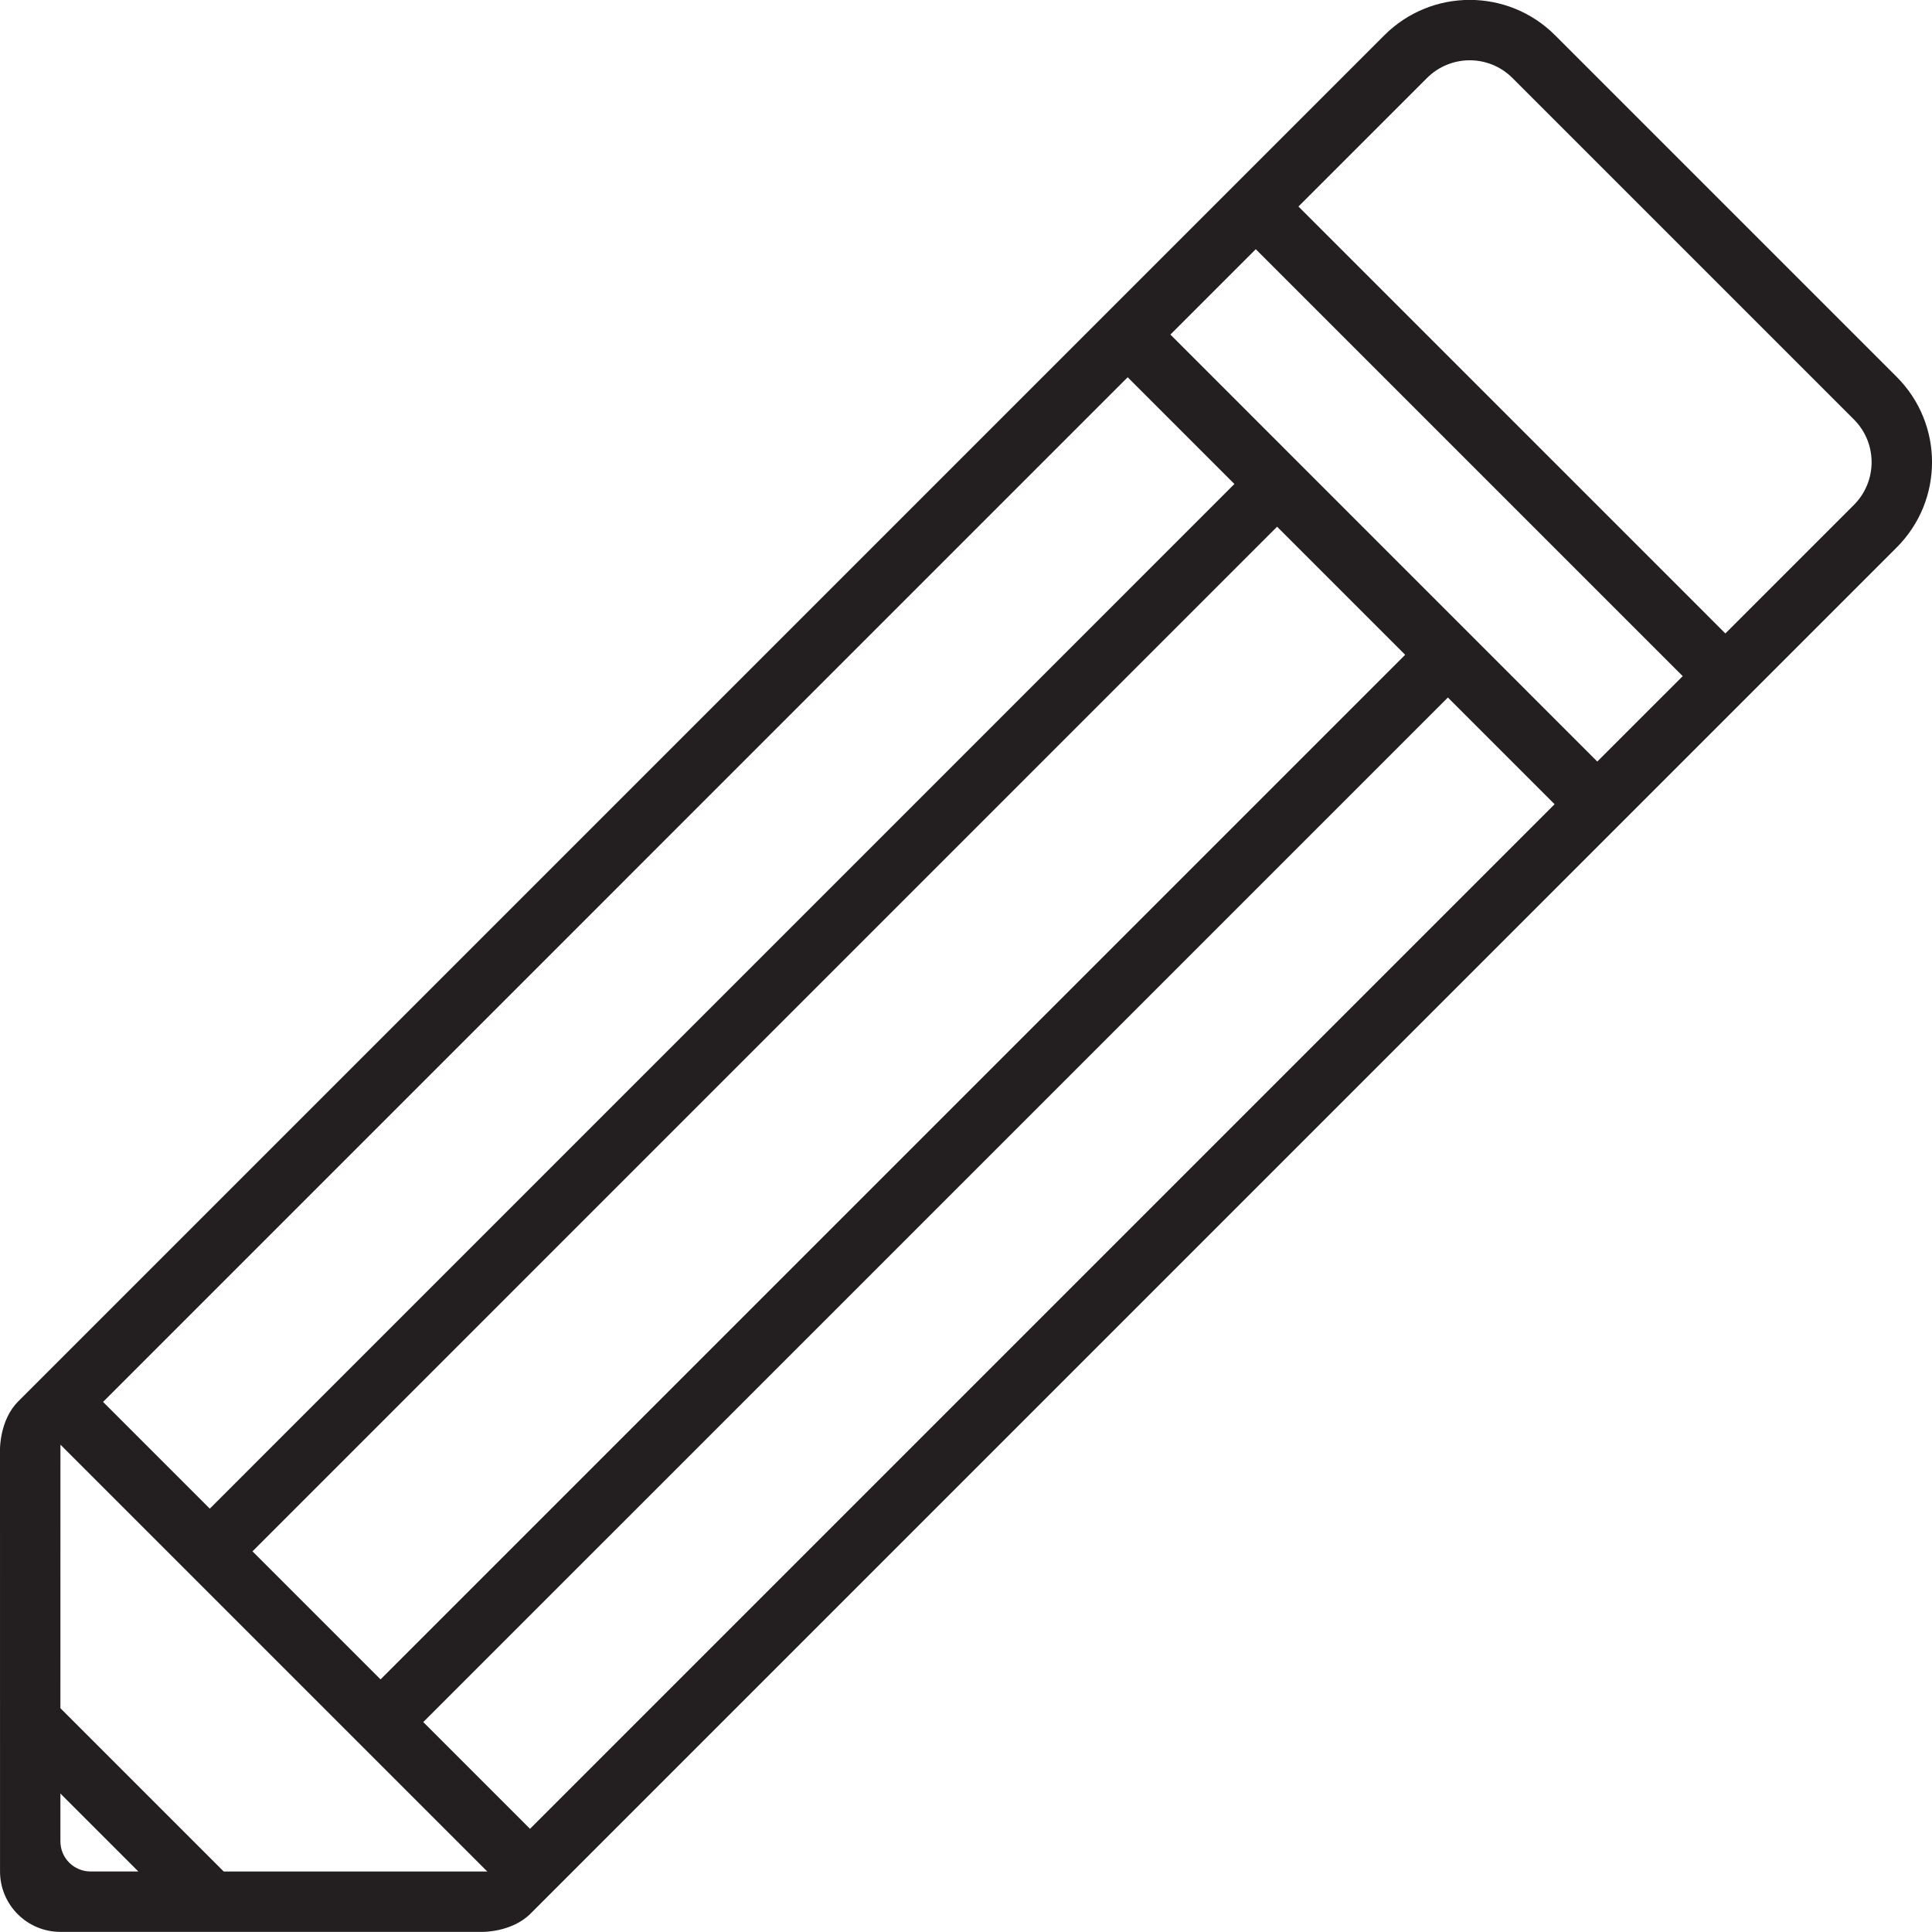
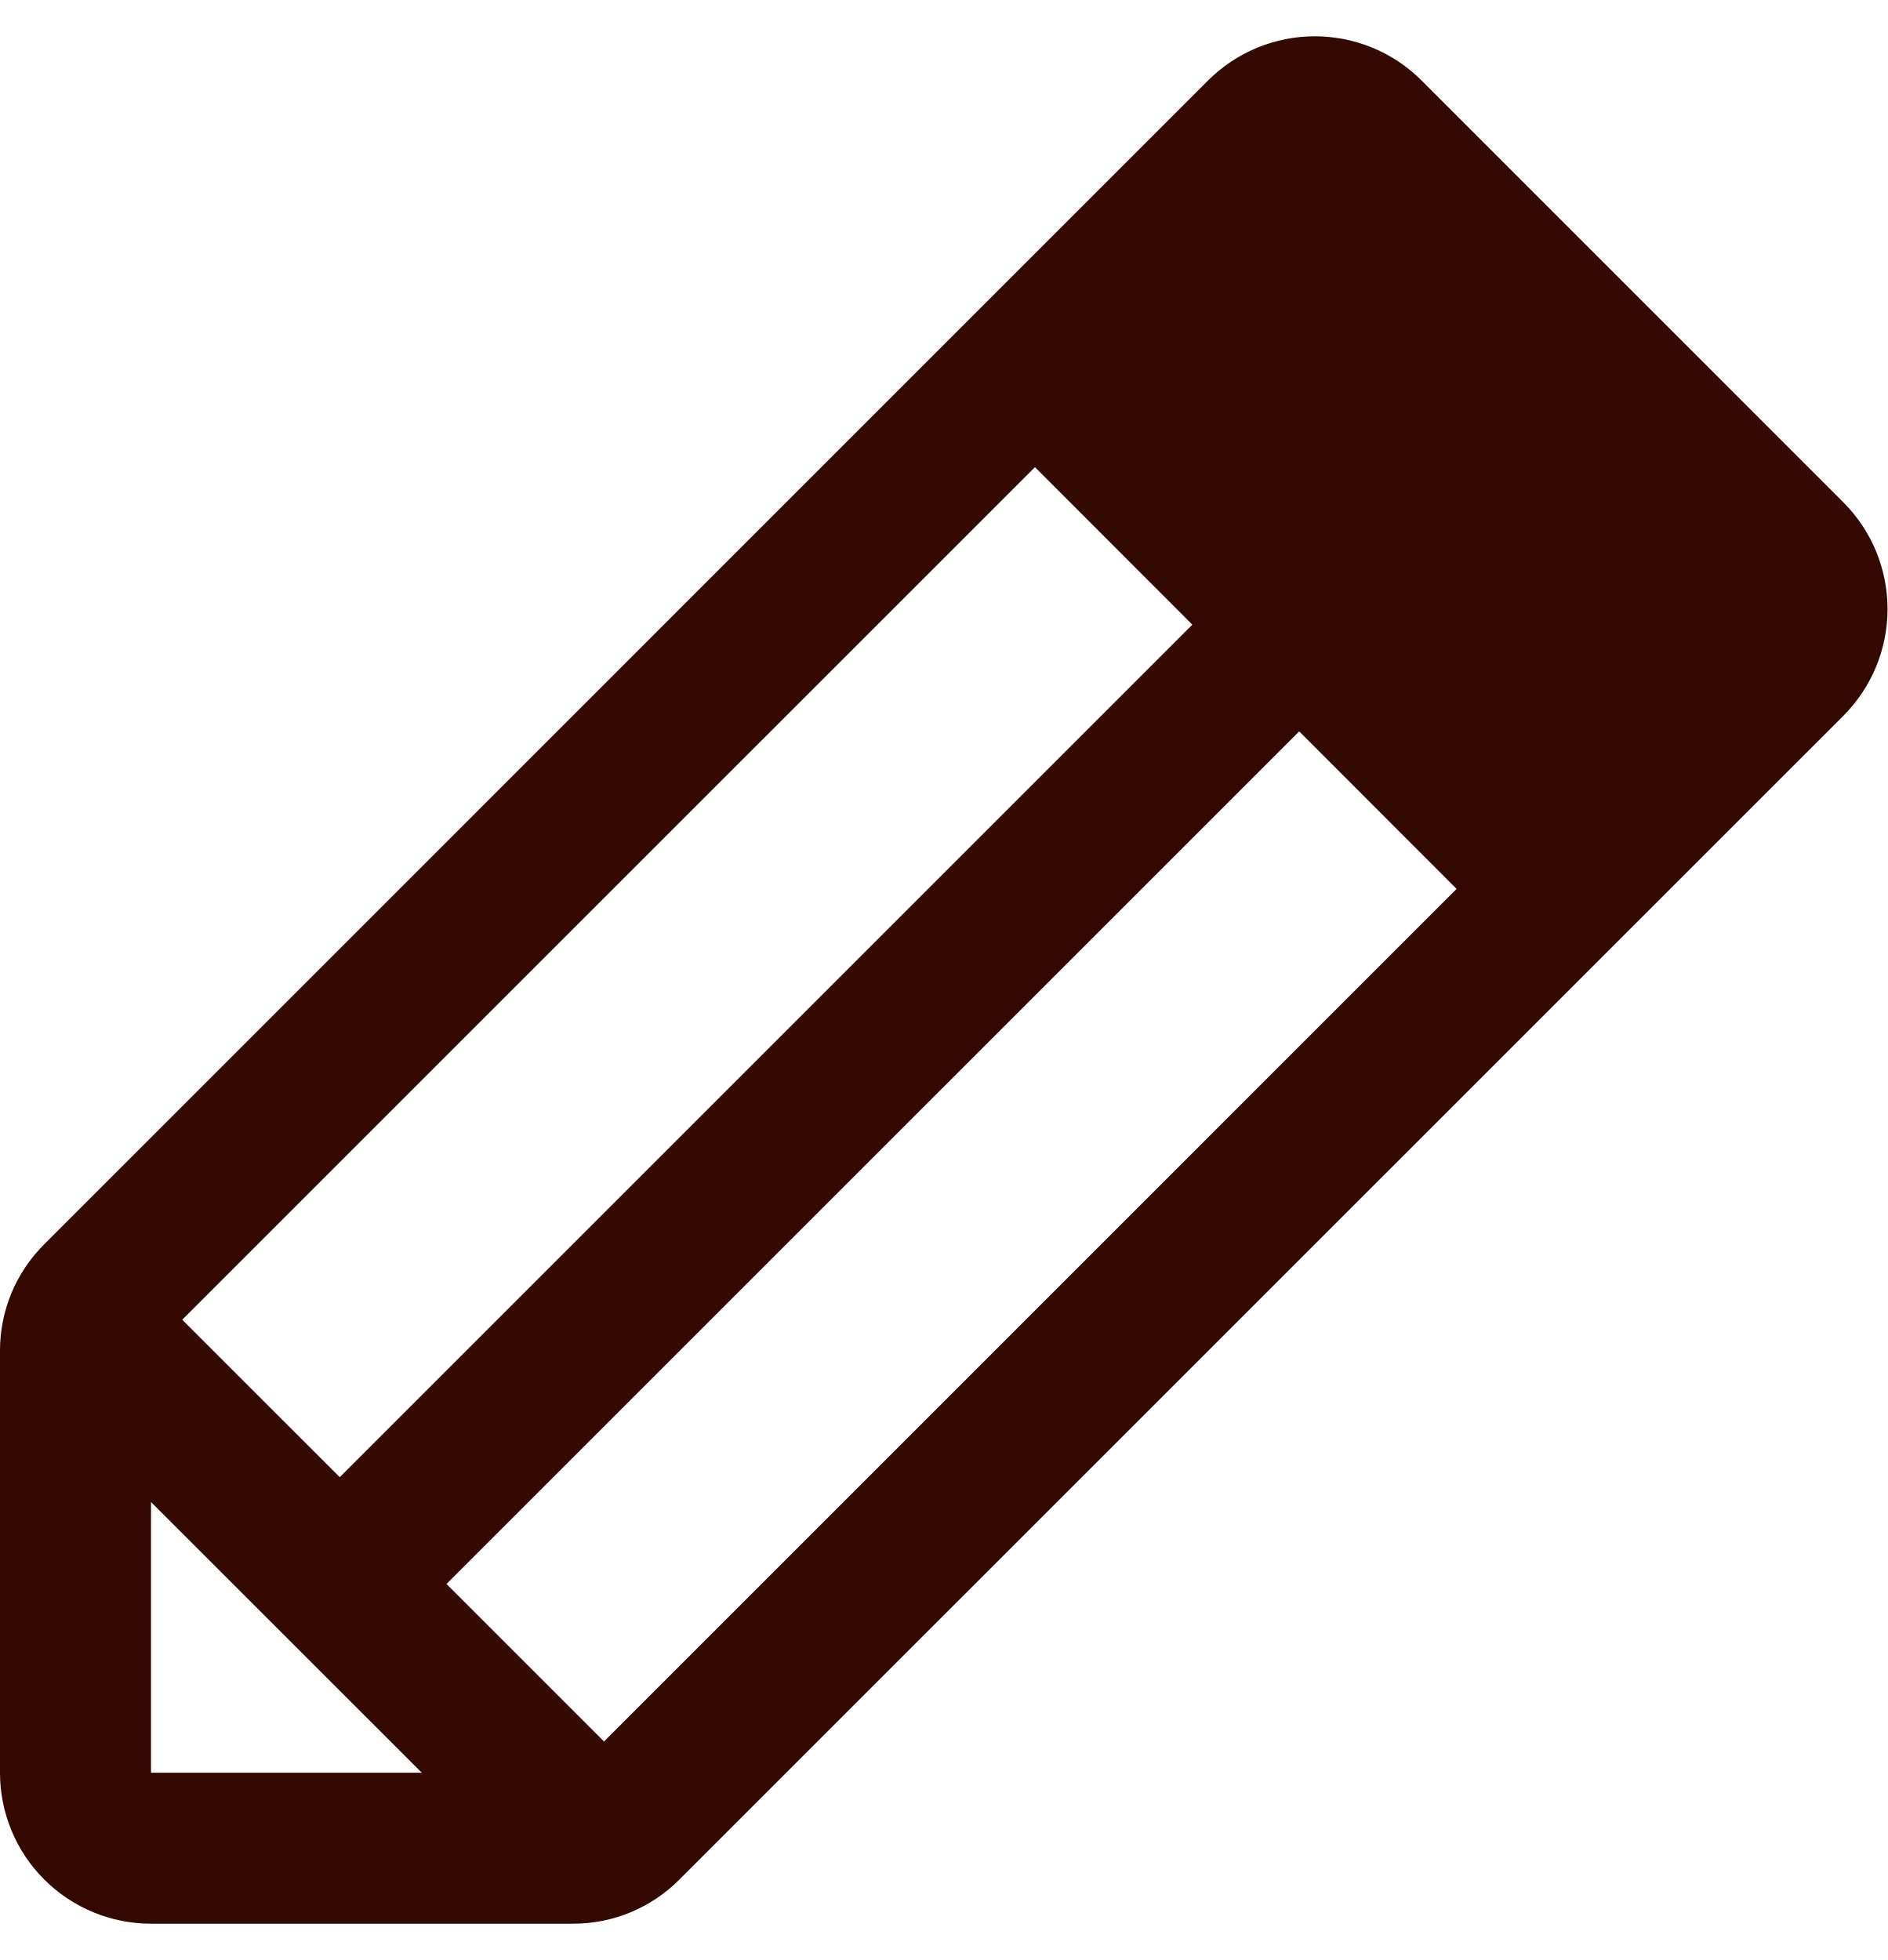
- <svg xmlns="http://www.w3.org/2000/svg" version="1.0" id="Layer_1" width="800px" height="800px" viewBox="0 0 64 64" enable-background="new 0 0 64 64" xml:space="preserve">
-   <path fill="#231F20" d="M62.828,12.482L51.514,1.168c-1.562-1.562-4.093-1.562-5.657,0.001c0,0-44.646,44.646-45.255,45.255  C-0.006,47.031,0,47.996,0,47.996l0.001,13.999c0,1.105,0.896,2,1.999,2.001h4.99c0.003,0,9.01,0,9.01,0s0.963,0.008,1.572-0.602  s45.256-45.257,45.256-45.257C64.392,16.575,64.392,14.046,62.828,12.482z M37.356,12.497l3.535,3.536L6.95,49.976l-3.536-3.536  L37.356,12.497z M8.364,51.39l33.941-33.942l4.243,4.243L12.606,55.632L8.364,51.39z M3.001,61.995c-0.553,0-1.001-0.446-1-0.999  v-1.583l2.582,2.582H3.001z M7.411,61.996l-5.41-5.41l0.001-8.73l14.141,14.141H7.411z M17.557,60.582l-3.536-3.536l33.942-33.94  l3.535,3.535L17.557,60.582z M52.912,25.227L38.771,11.083l2.828-2.828l14.143,14.143L52.912,25.227z M61.414,16.725l-4.259,4.259  L43.013,6.841l4.258-4.257c0.782-0.782,2.049-0.782,2.829-0.002l11.314,11.314C62.195,14.678,62.194,15.943,61.414,16.725z" />
+ <svg xmlns="http://www.w3.org/2000/svg" width="26" height="27" viewBox="0 0 26 27" fill="none">
+   <path d="M25.391 6.919L19.582 1.109C19.389 0.916 19.16 0.763 18.907 0.658C18.655 0.554 18.384 0.5 18.111 0.5C17.838 0.5 17.567 0.554 17.315 0.658C17.063 0.763 16.833 0.916 16.64 1.109L0.61 17.14C0.416 17.333 0.262 17.562 0.157 17.814C0.053 18.067 -0.001 18.337 1.05236e-05 18.611V24.42C1.05236e-05 24.972 0.219 25.501 0.609 25.891C0.999 26.281 1.528 26.5 2.08 26.5H7.89C8.163 26.501 8.434 26.447 8.686 26.343C8.939 26.238 9.168 26.084 9.36 25.89L25.391 9.861C25.584 9.667 25.737 9.438 25.842 9.186C25.946 8.933 26 8.663 26 8.39C26 8.117 25.946 7.846 25.842 7.594C25.737 7.341 25.584 7.112 25.391 6.919ZM2.51 18.18L14.256 6.435L16.424 8.605L4.68 20.349L2.51 18.18ZM2.08 20.691L5.81 24.42H2.08V20.691ZM8.32 23.99L6.15 21.82L17.896 10.075L20.064 12.245L8.32 23.99Z" fill="#330900" />
</svg>
